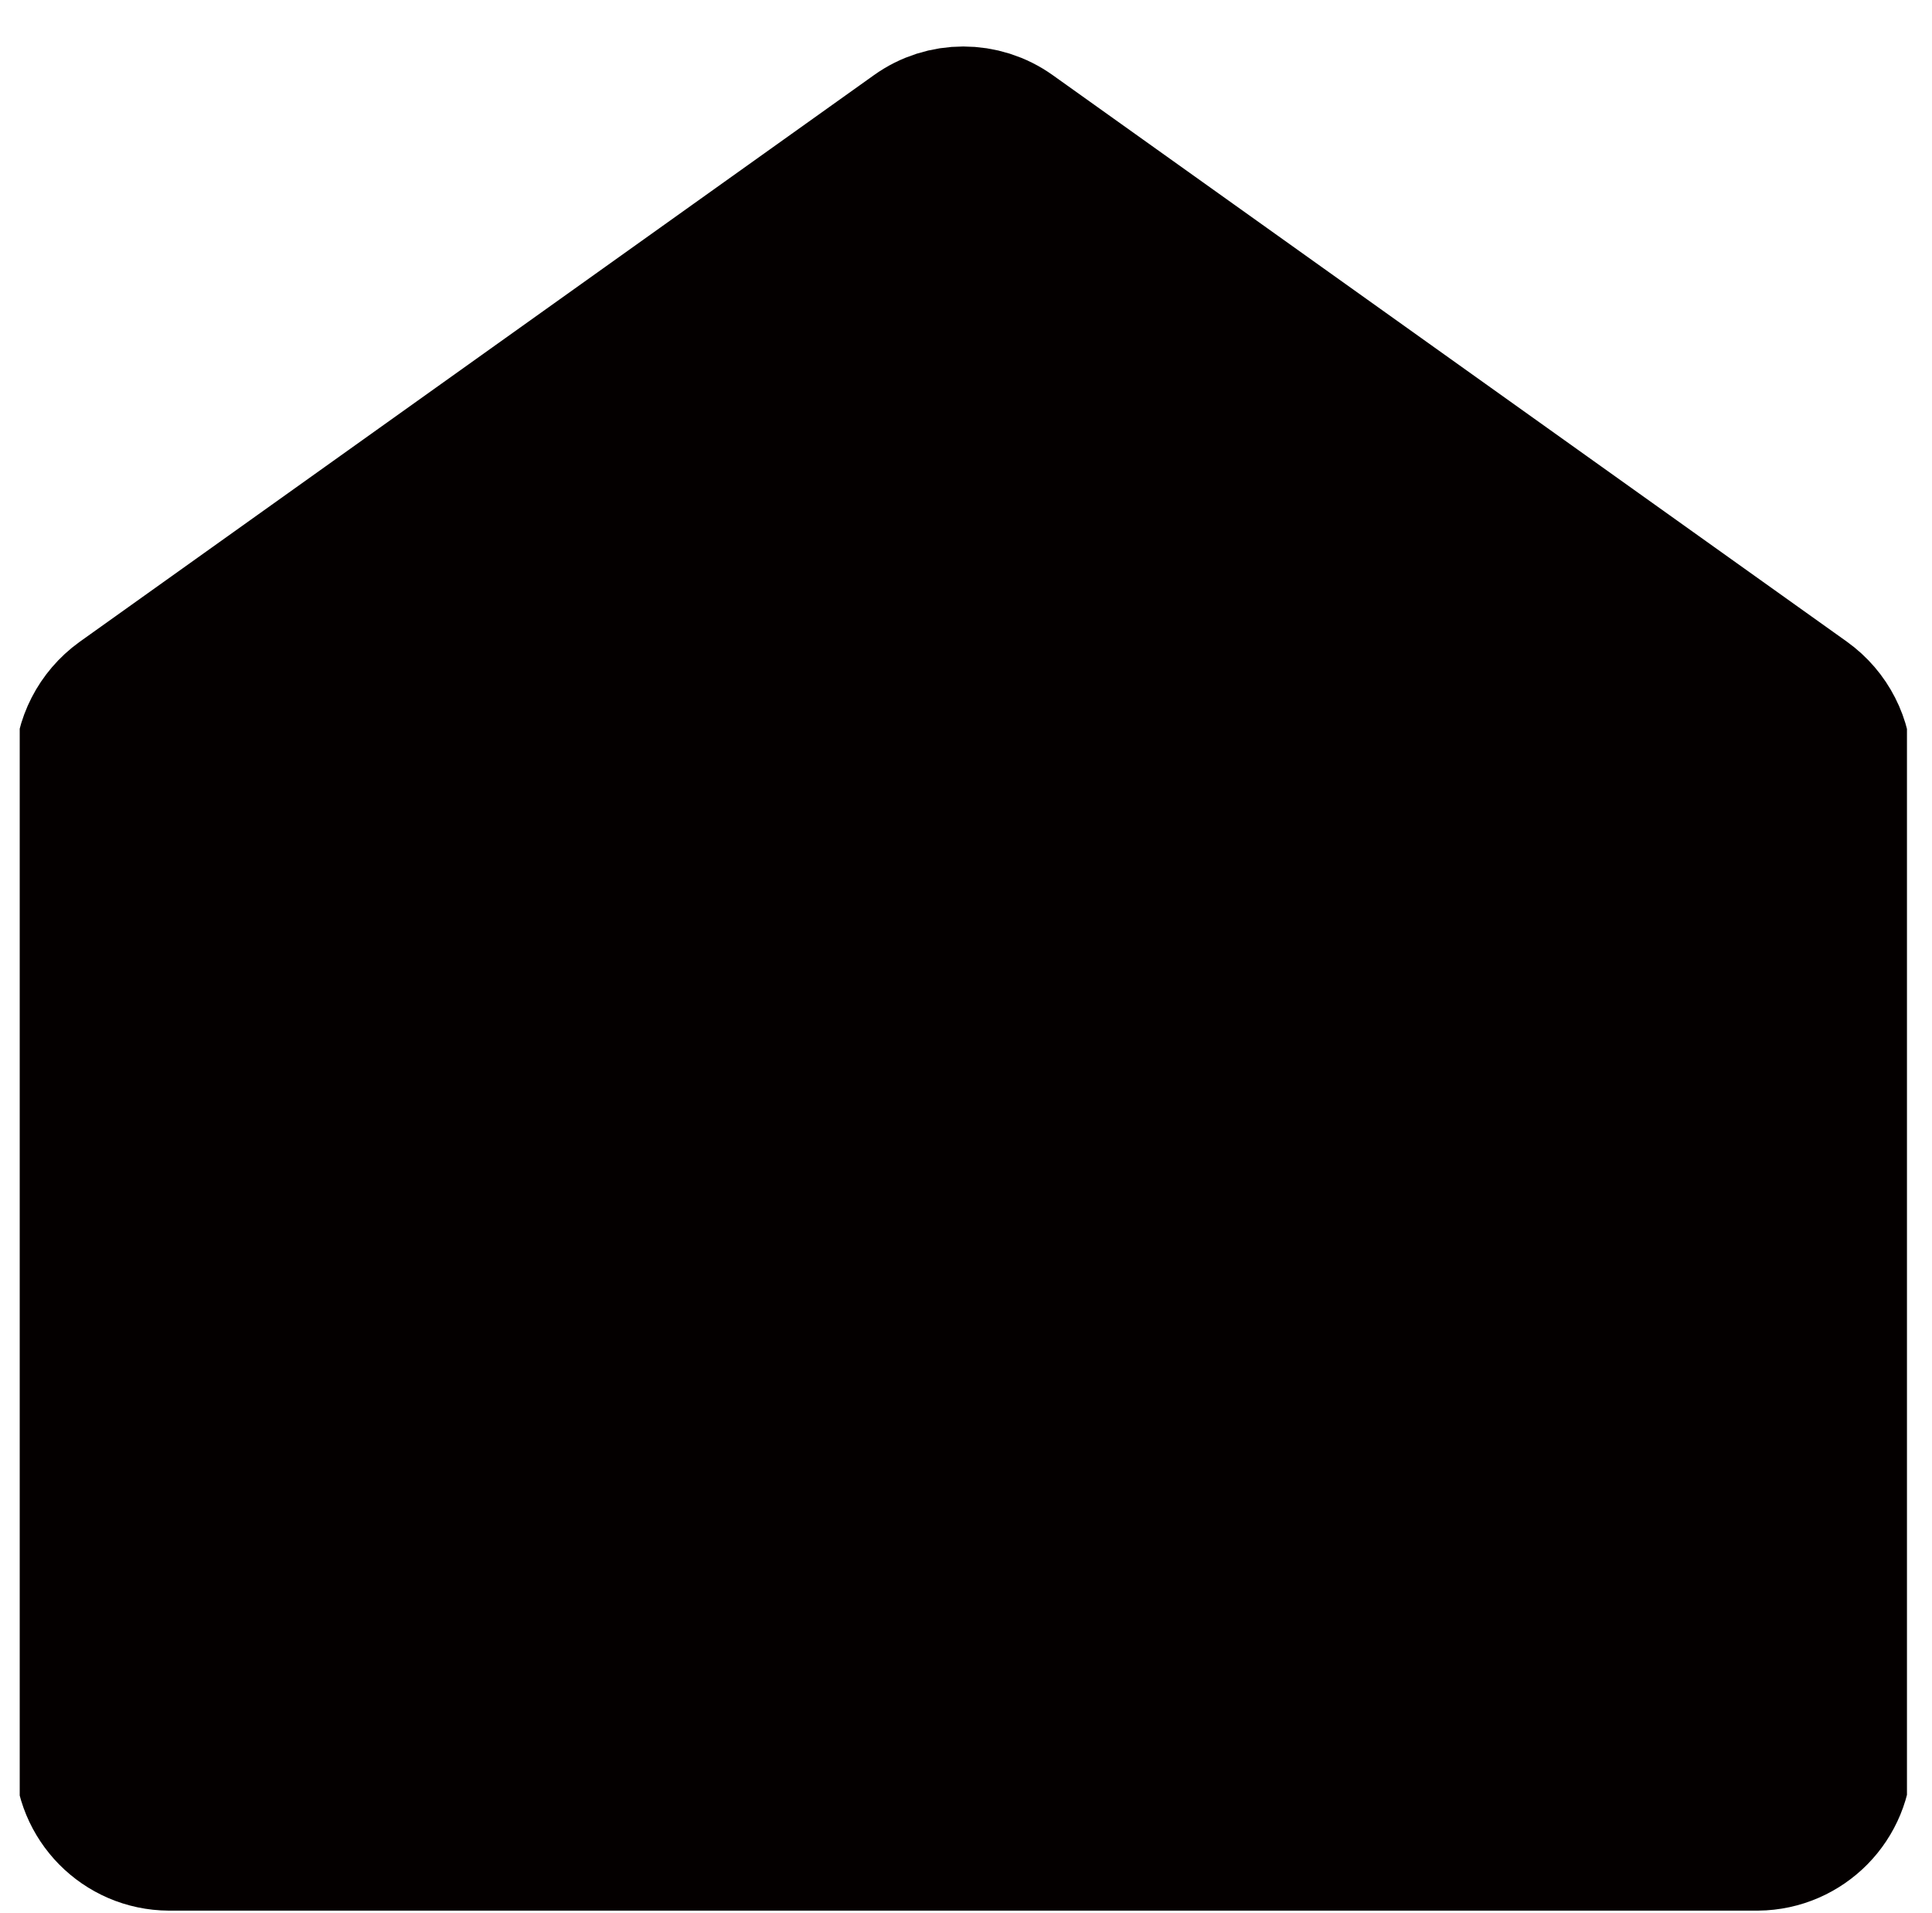
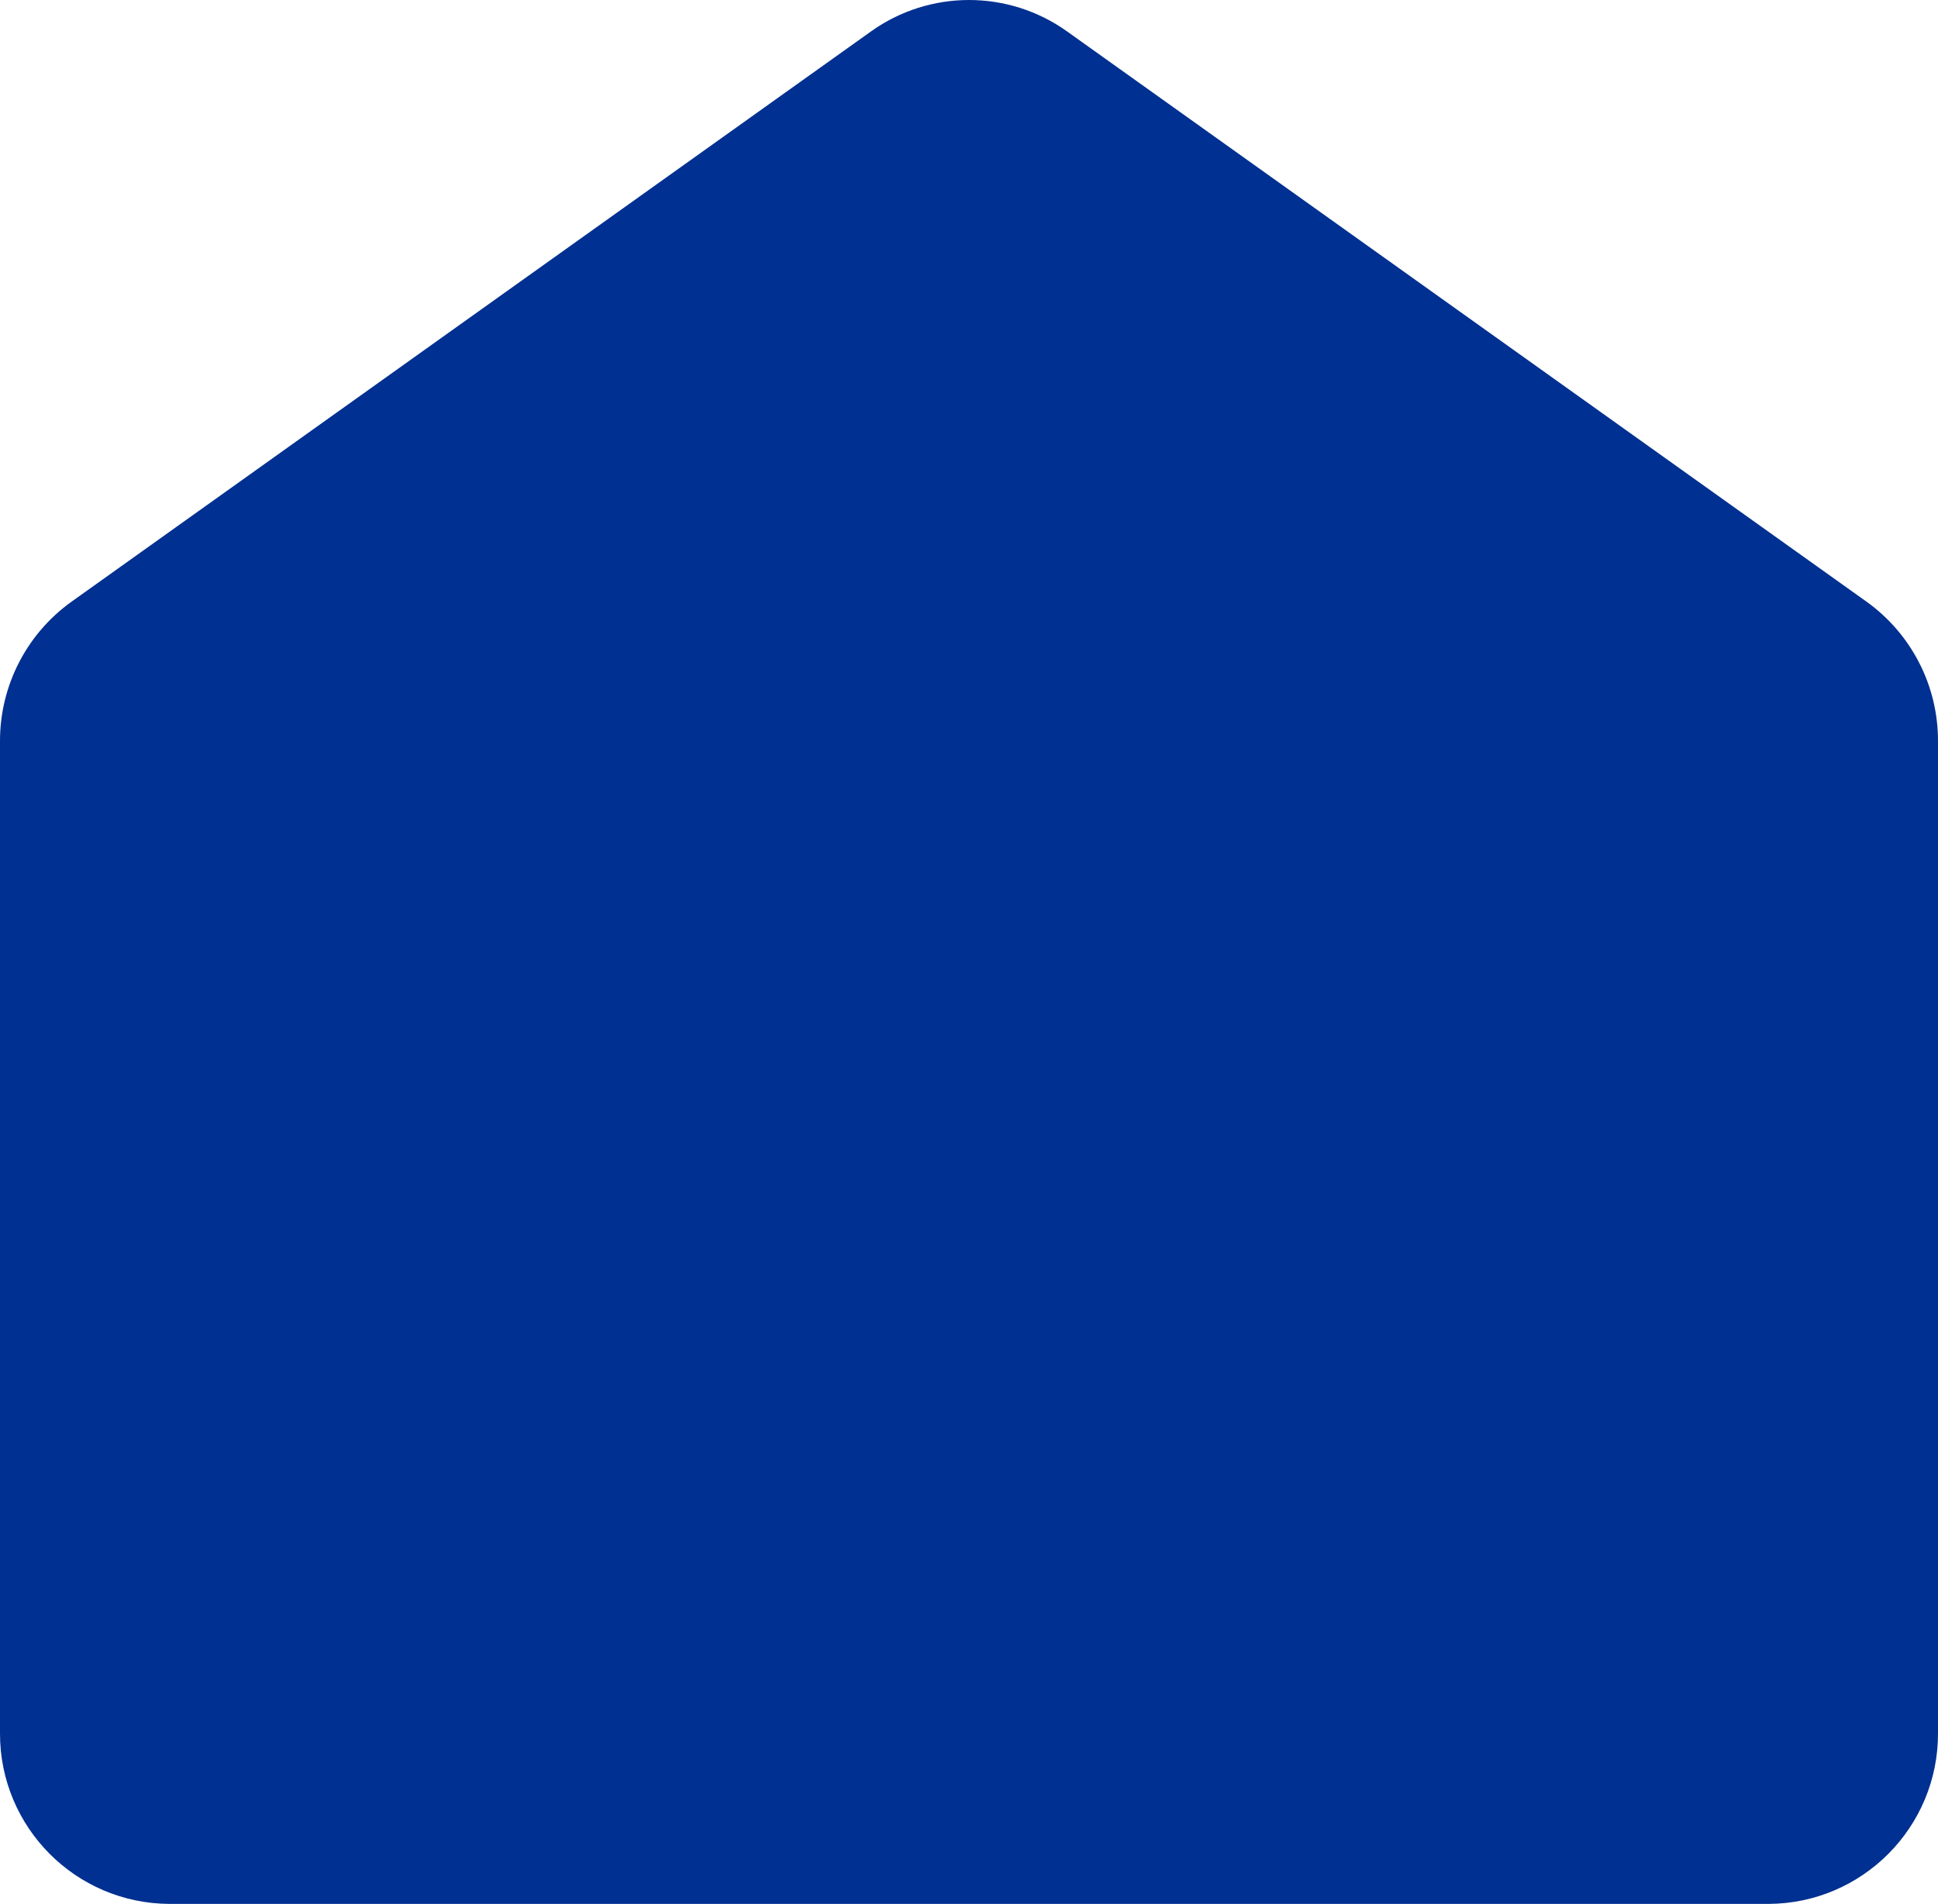
- <svg xmlns="http://www.w3.org/2000/svg" id="_레이어_1" data-name="레이어 1" viewBox="0 0 98 97">
+ <svg xmlns="http://www.w3.org/2000/svg" width="31.219" height="30.668" viewBox="0 0 31.219 30.668">
  <defs>
    <style>
      .cls-1 {
-         fill: none;
-       }
- 
-       .cls-2 {
-         clip-path: url(#clippath);
-       }
- 
-       .cls-3 {
-         fill: #040000;
-         stroke: #040000;
-         stroke-miterlimit: 10;
-         stroke-width: 8px;
+         fill: #003091;
      }
    </style>
-     <clipPath id="clippath">
-       <rect class="cls-1" x="1" y="-.53" width="95.73" height="97.88" />
-     </clipPath>
  </defs>
-   <g id="_그룹_265" data-name="그룹 265">
-     <g class="cls-2">
-       <g id="_그룹_264" data-name="그룹 264">
-         <path id="_패스_261" data-name="패스 261" class="cls-3" d="m89.15,92.9H8.58c-2.14-.01-3.86-1.76-3.85-3.9h0v-50c0-1.27.61-2.45,1.63-3.19L46.65,7.07c1.32-.95,3.1-.95,4.43,0l40.28,28.73c1.03.74,1.64,1.93,1.63,3.19v50c.02,2.14-1.7,3.89-3.84,3.91,0,0,0,0,0,0Z" />
-       </g>
-     </g>
+   <g transform="translate(-64.5 -1083.127)">
+     <path id="패스_489" data-name="패스 489" class="cls-1" d="M30.989,31.668H5.23A1.239,1.239,0,0,1,4,30.421V14.434a1.253,1.253,0,0,1,.522-1.02L17.4,4.227a1.217,1.217,0,0,1,1.416,0L31.7,13.414a1.253,1.253,0,0,1,.522,1.02V30.421A1.239,1.239,0,0,1,30.989,31.668Z" transform="translate(62 1080.627)" />
+     <path id="패스_489_-_윤곽선" data-name="패스 489 - 윤곽선" class="cls-1" d="M30.989,33.168H5.23A2.742,2.742,0,0,1,2.5,30.421V14.434a2.757,2.757,0,0,1,1.152-2.242L16.531,3.006a2.717,2.717,0,0,1,3.158,0l12.879,9.186a2.756,2.756,0,0,1,1.151,2.241V30.421A2.742,2.742,0,0,1,30.989,33.168Zm-25.489-3H30.719V14.559L18.11,5.565,5.5,14.559Z" transform="translate(62 1080.627)" />
  </g>
</svg>
